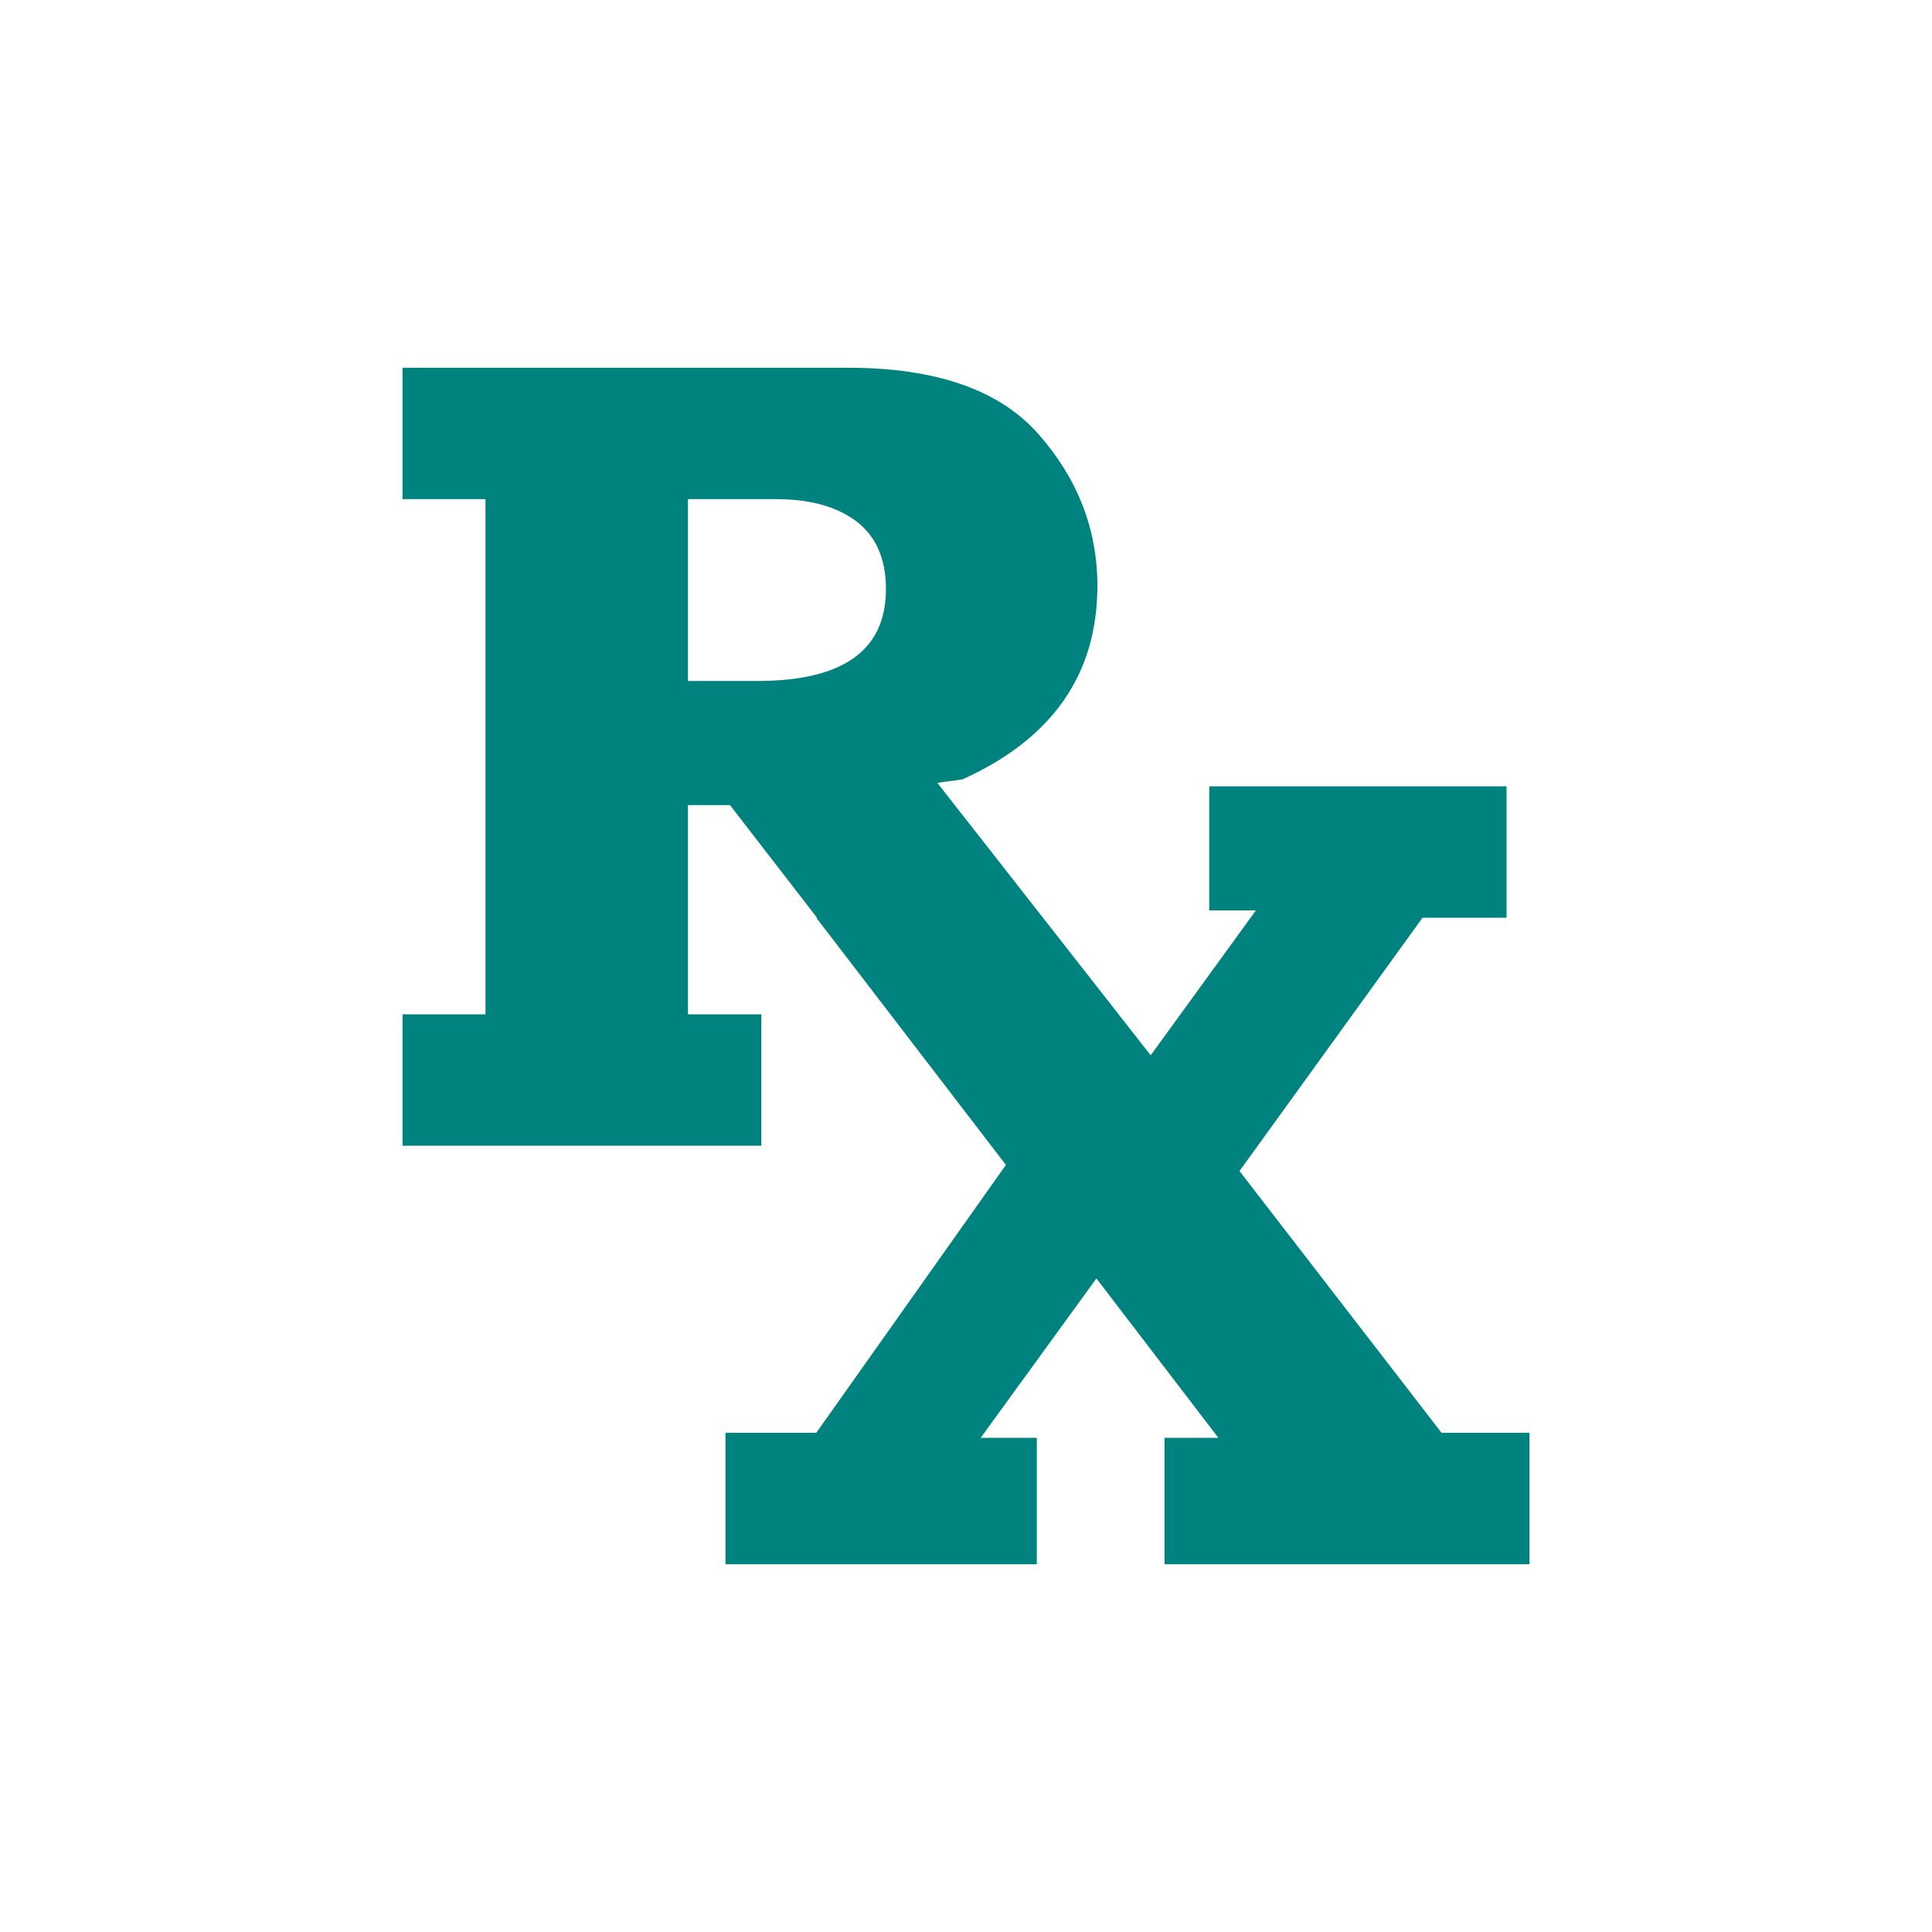
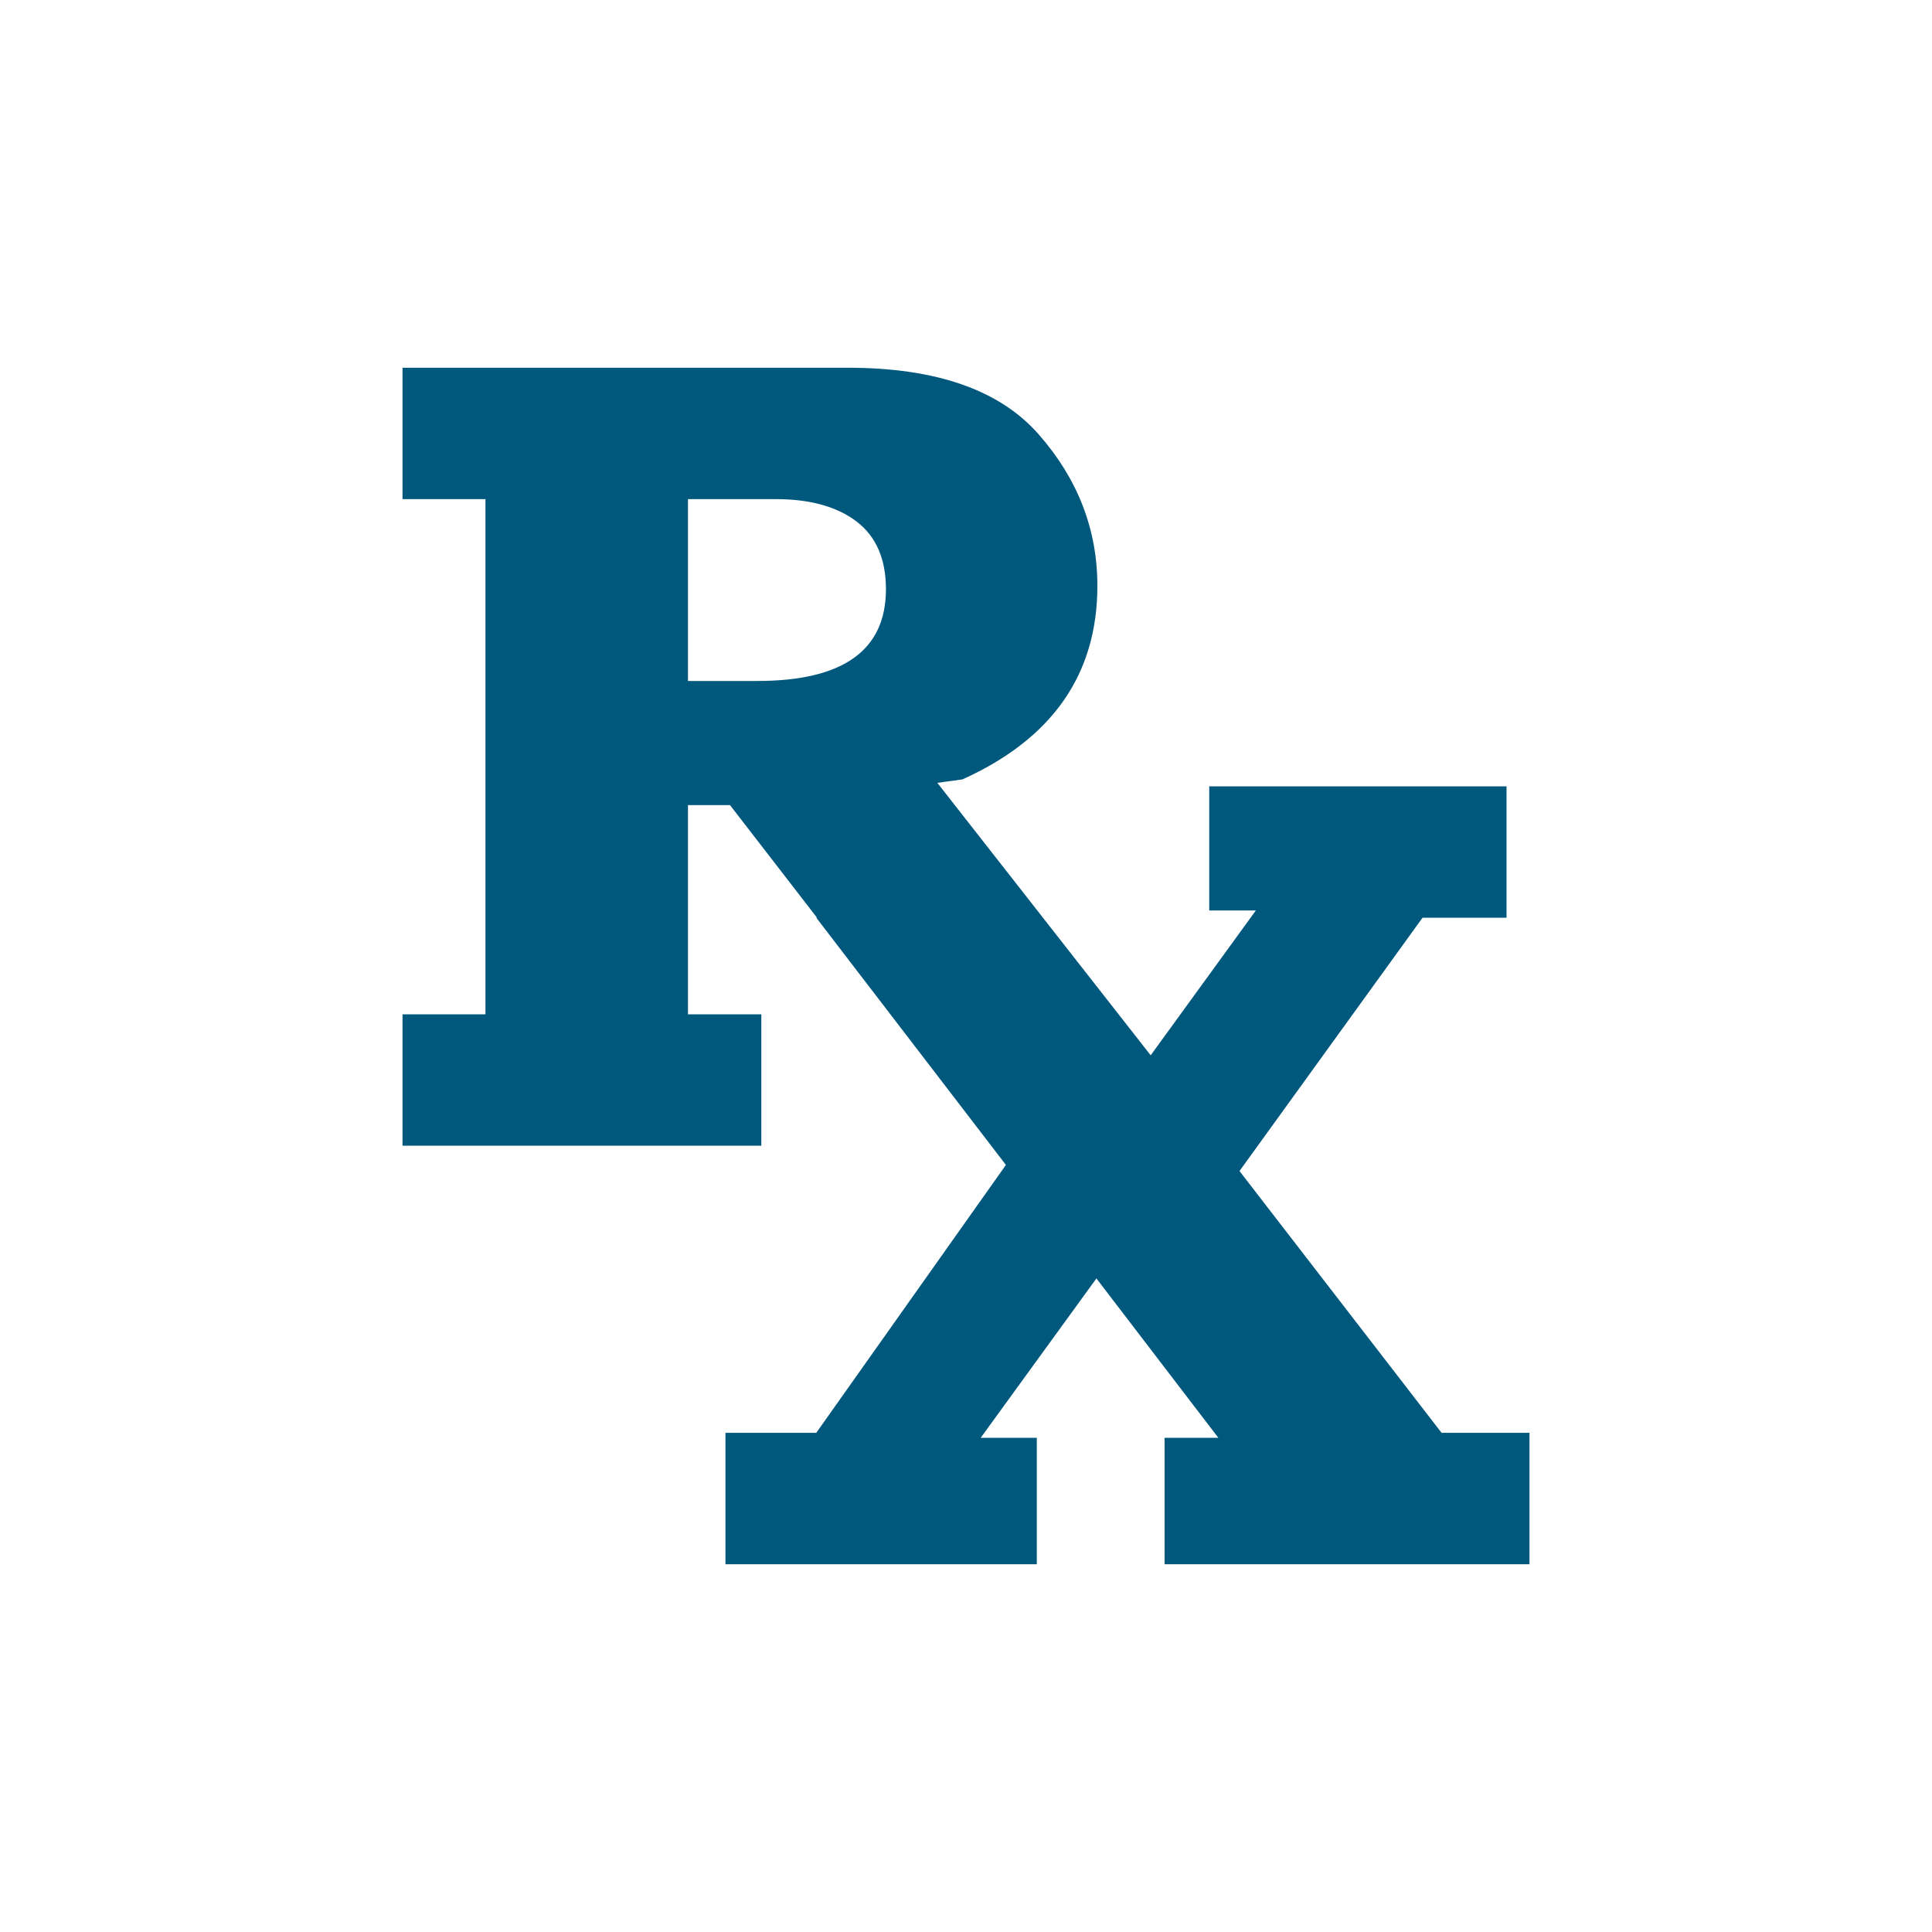
<svg xmlns="http://www.w3.org/2000/svg" preserveAspectRatio="none" overflow="visible" style="display: block;" width="32" height="32" viewBox="0 0 32 32" fill="none">
  <g id="Icons">
-     <path id="Fill 2" fill-rule="evenodd" clip-rule="evenodd" d="M12.543 11.279H11.395V8.267H12.849C13.417 8.267 13.863 8.391 14.188 8.638C14.511 8.885 14.674 9.258 14.674 9.759C14.674 10.772 13.963 11.279 12.543 11.279V11.279ZM23.877 23.732L20.53 19.396L23.562 15.2H24.953V13.024H20.029V15.08H20.801L19.059 17.479L15.525 12.966L15.942 12.909C17.431 12.236 18.176 11.168 18.176 9.703C18.176 8.771 17.853 7.935 17.207 7.198C16.562 6.46 15.508 6.091 14.043 6.091H6.667V8.267H8.041V16.8H6.667V18.976H12.61V16.8H11.395V13.335H12.091L13.532 15.2H13.52L16.661 19.295L13.52 23.732H12.016V25.909H17.173V23.815H16.243L18.16 21.175L20.18 23.815H19.289V25.909H25.333V23.732H23.877Z" fill="#00827E" />
+     <path id="Fill 2" fill-rule="evenodd" clip-rule="evenodd" d="M12.543 11.279H11.395V8.267H12.849C13.417 8.267 13.863 8.391 14.188 8.638C14.511 8.885 14.674 9.258 14.674 9.759C14.674 10.772 13.963 11.279 12.543 11.279V11.279ZM23.877 23.732L20.53 19.396L23.562 15.2H24.953V13.024H20.029V15.08H20.801L19.059 17.479L15.525 12.966L15.942 12.909C17.431 12.236 18.176 11.168 18.176 9.703C18.176 8.771 17.853 7.935 17.207 7.198C16.562 6.46 15.508 6.091 14.043 6.091H6.667V8.267H8.041V16.8H6.667V18.976H12.61V16.8H11.395V13.335H12.091L13.532 15.2H13.52L16.661 19.295L13.52 23.732H12.016V25.909H17.173V23.815H16.243L18.16 21.175L20.18 23.815H19.289V25.909H25.333V23.732H23.877Z" fill="#00587D" />
  </g>
</svg>
